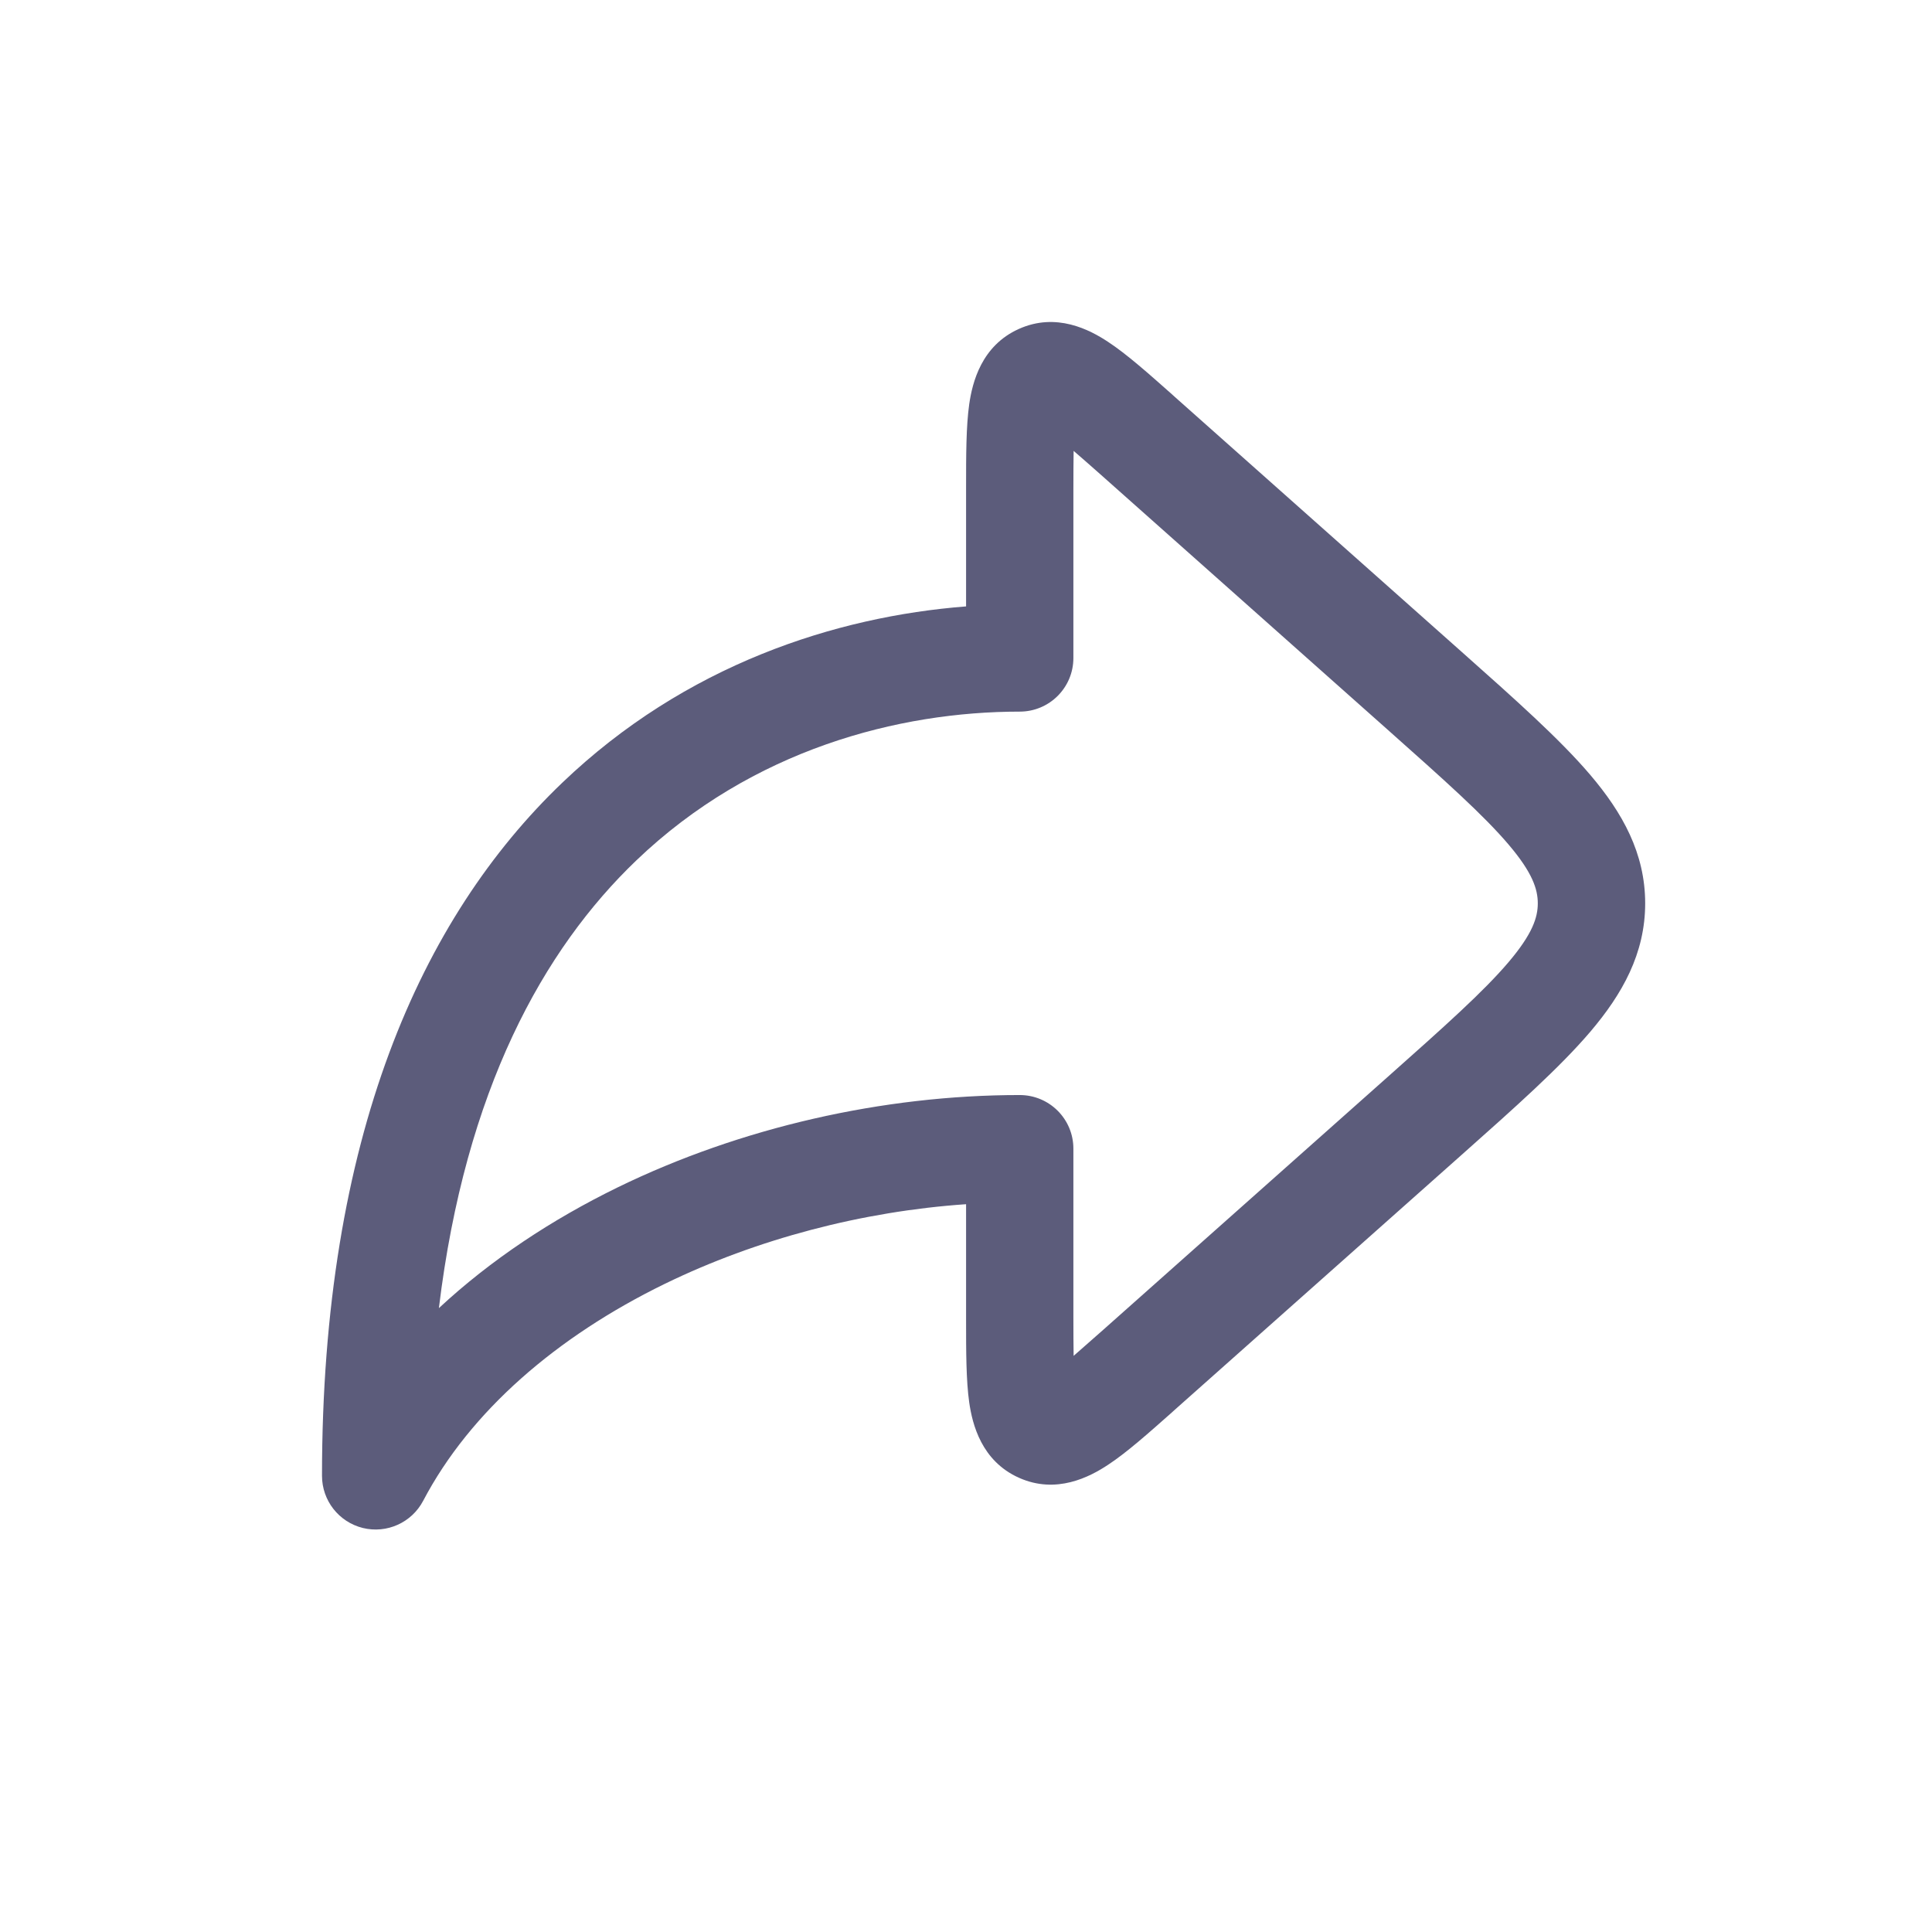
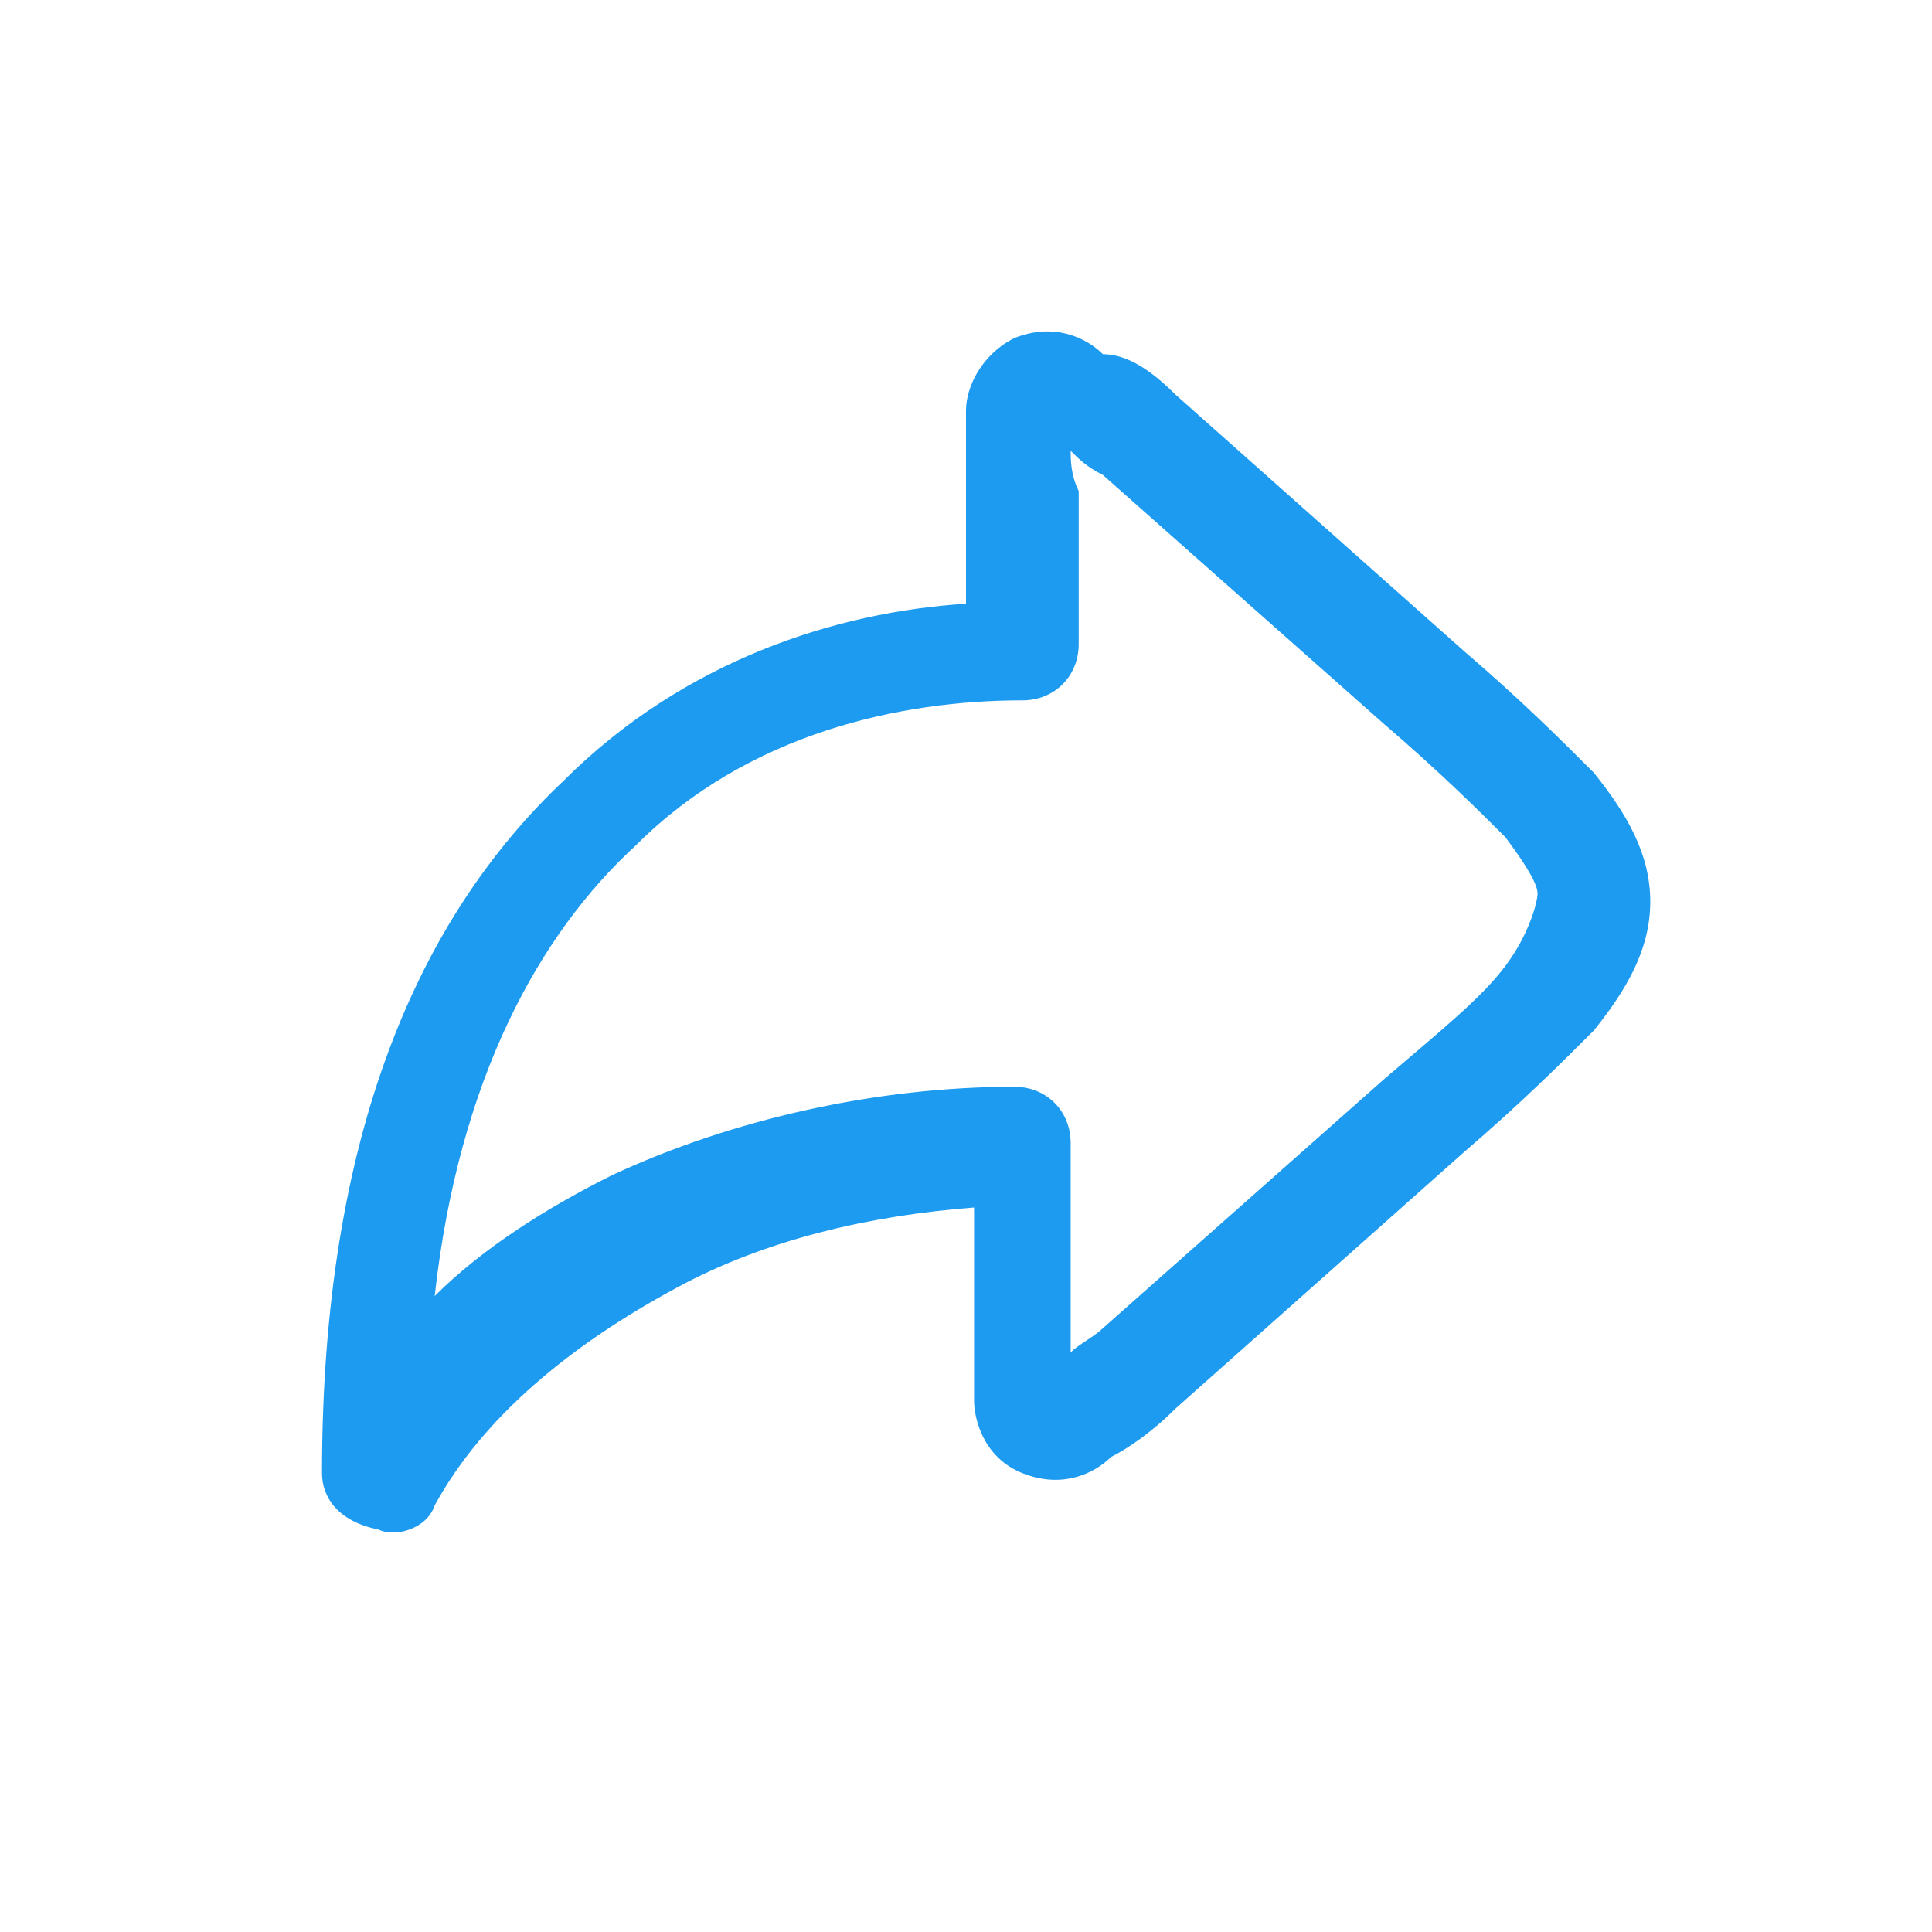
- <svg xmlns="http://www.w3.org/2000/svg" width="24" height="24" viewBox="0 0 24 24" fill="none">
-   <path fill-rule="evenodd" clip-rule="evenodd" d="M14.556 4.896C14.567 4.906 14.578 4.916 14.59 4.927L18.158 8.098C18.824 8.69 19.376 9.181 19.755 9.626C20.153 10.094 20.437 10.598 20.437 11.222C20.437 11.845 20.153 12.349 19.755 12.817C19.376 13.262 18.824 13.753 18.158 14.345L14.59 17.516C14.578 17.527 14.567 17.537 14.556 17.547C14.267 17.803 13.998 18.043 13.765 18.196C13.537 18.347 13.122 18.566 12.657 18.357C12.191 18.148 12.079 17.692 12.04 17.422C12.001 17.146 12.001 16.785 12.001 16.4C12.001 16.384 12.001 16.369 12.001 16.354V14.959C10.71 15.048 9.403 15.391 8.259 15.948C6.914 16.604 5.84 17.533 5.257 18.643C5.114 18.915 4.805 19.054 4.507 18.981C4.209 18.907 4 18.64 4 18.333C4 14.136 5.228 11.404 6.984 9.724C8.514 8.259 10.38 7.659 12.001 7.533V6.089C12.001 6.074 12.001 6.059 12.001 6.043C12.001 5.657 12.001 5.297 12.04 5.021C12.079 4.751 12.191 4.295 12.657 4.086C13.122 3.877 13.537 4.096 13.765 4.247C13.998 4.4 14.267 4.64 14.556 4.896ZM13.337 5.601C13.437 5.687 13.557 5.793 13.704 5.923L17.235 9.062C17.947 9.695 18.428 10.124 18.739 10.49C19.038 10.841 19.103 11.047 19.103 11.222C19.103 11.396 19.038 11.601 18.739 11.953C18.428 12.319 17.947 12.748 17.235 13.381L13.704 16.52C13.557 16.65 13.437 16.756 13.337 16.843C13.335 16.71 13.334 16.55 13.334 16.354V14.269C13.334 13.901 13.036 13.603 12.667 13.603C10.967 13.603 9.2 14.006 7.675 14.749C6.858 15.148 6.098 15.649 5.452 16.25C5.78 13.541 6.749 11.794 7.906 10.687C9.346 9.309 11.165 8.84 12.667 8.84C13.036 8.84 13.334 8.542 13.334 8.174V6.089C13.334 5.893 13.335 5.733 13.337 5.601Z" fill="#5C5C7B" />
+ <svg xmlns="http://www.w3.org/2000/svg" version="1.1" id="Layer_1" x="0px" y="0px" viewBox="0 0 24 24" style="enable-background:new 0 0 24 24;" xml:space="preserve">
+   <style type="text/css">
+ 	.st0{fill-rule:evenodd;clip-rule:evenodd;fill:#1D9BF0;}
+ </style>
+   <path class="st0" d="M14.6,4.9C14.6,4.9,14.6,4.9,14.6,4.9l3.6,3.2c0.7,0.6,1.2,1.1,1.6,1.5c0.4,0.5,0.7,1,0.7,1.6s-0.3,1.1-0.7,1.6  c-0.4,0.4-0.9,0.9-1.6,1.5l-3.6,3.2c0,0,0,0,0,0c-0.3,0.3-0.6,0.5-0.8,0.6c-0.2,0.2-0.6,0.4-1.1,0.2c-0.5-0.2-0.6-0.7-0.6-0.9  c0-0.3,0-0.6,0-1c0,0,0,0,0,0V15c-1.3,0.1-2.6,0.4-3.7,1c-1.3,0.7-2.4,1.6-3,2.7c-0.1,0.3-0.5,0.4-0.7,0.3C4.2,18.9,4,18.6,4,18.3  c0-4.2,1.2-6.9,3-8.6c1.5-1.5,3.4-2.1,5-2.2V6.1c0,0,0,0,0,0c0-0.4,0-0.7,0-1c0-0.3,0.2-0.7,0.6-0.9c0.5-0.2,0.9,0,1.1,0.2  C14,4.4,14.3,4.6,14.6,4.9z M13.3,5.6c0.1,0.1,0.2,0.2,0.4,0.3l3.5,3.1c0.7,0.6,1.2,1.1,1.5,1.4c0.3,0.4,0.4,0.6,0.4,0.7  S19,11.6,18.7,12c-0.3,0.4-0.8,0.8-1.5,1.4l-3.5,3.1c-0.1,0.1-0.3,0.2-0.4,0.3c0-0.1,0-0.3,0-0.5v-2.1c0-0.4-0.3-0.7-0.7-0.7  c-1.7,0-3.5,0.4-5,1.1c-0.8,0.4-1.6,0.9-2.2,1.5c0.3-2.7,1.3-4.5,2.5-5.6c1.4-1.4,3.3-1.8,4.8-1.8c0.4,0,0.7-0.3,0.7-0.7V6.1  C13.3,5.9,13.3,5.7,13.3,5.6z" />
</svg>
